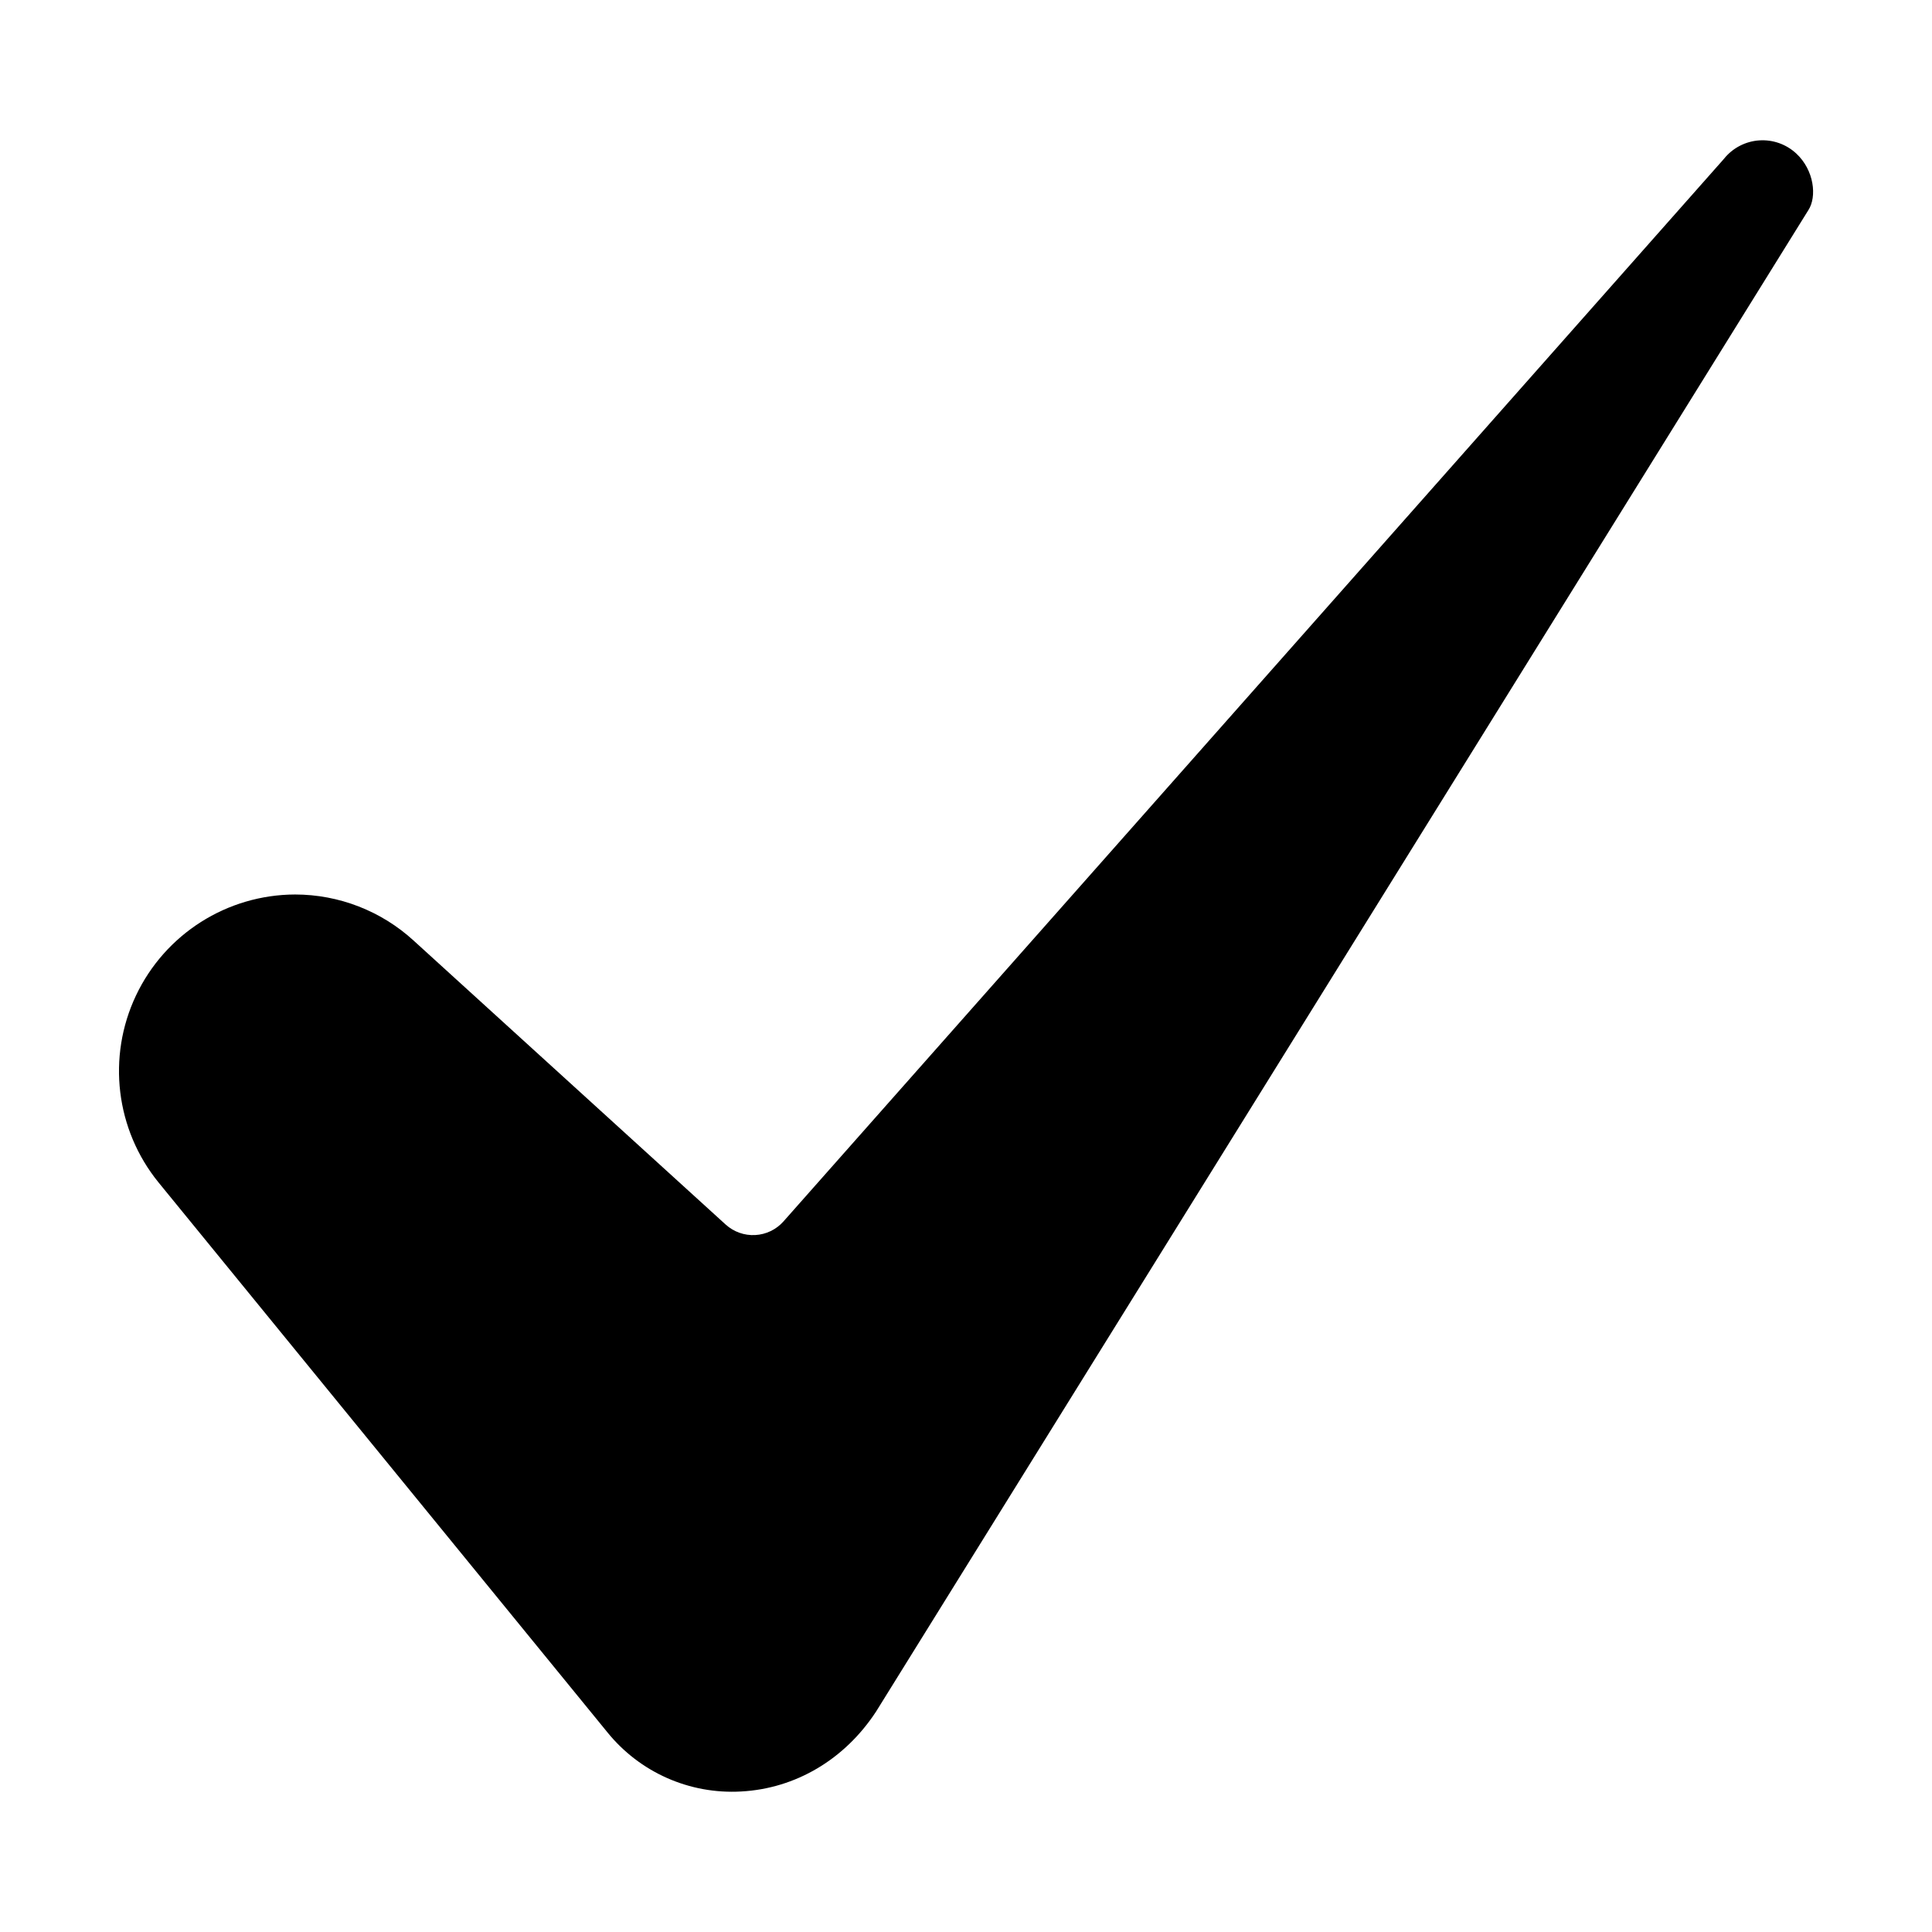
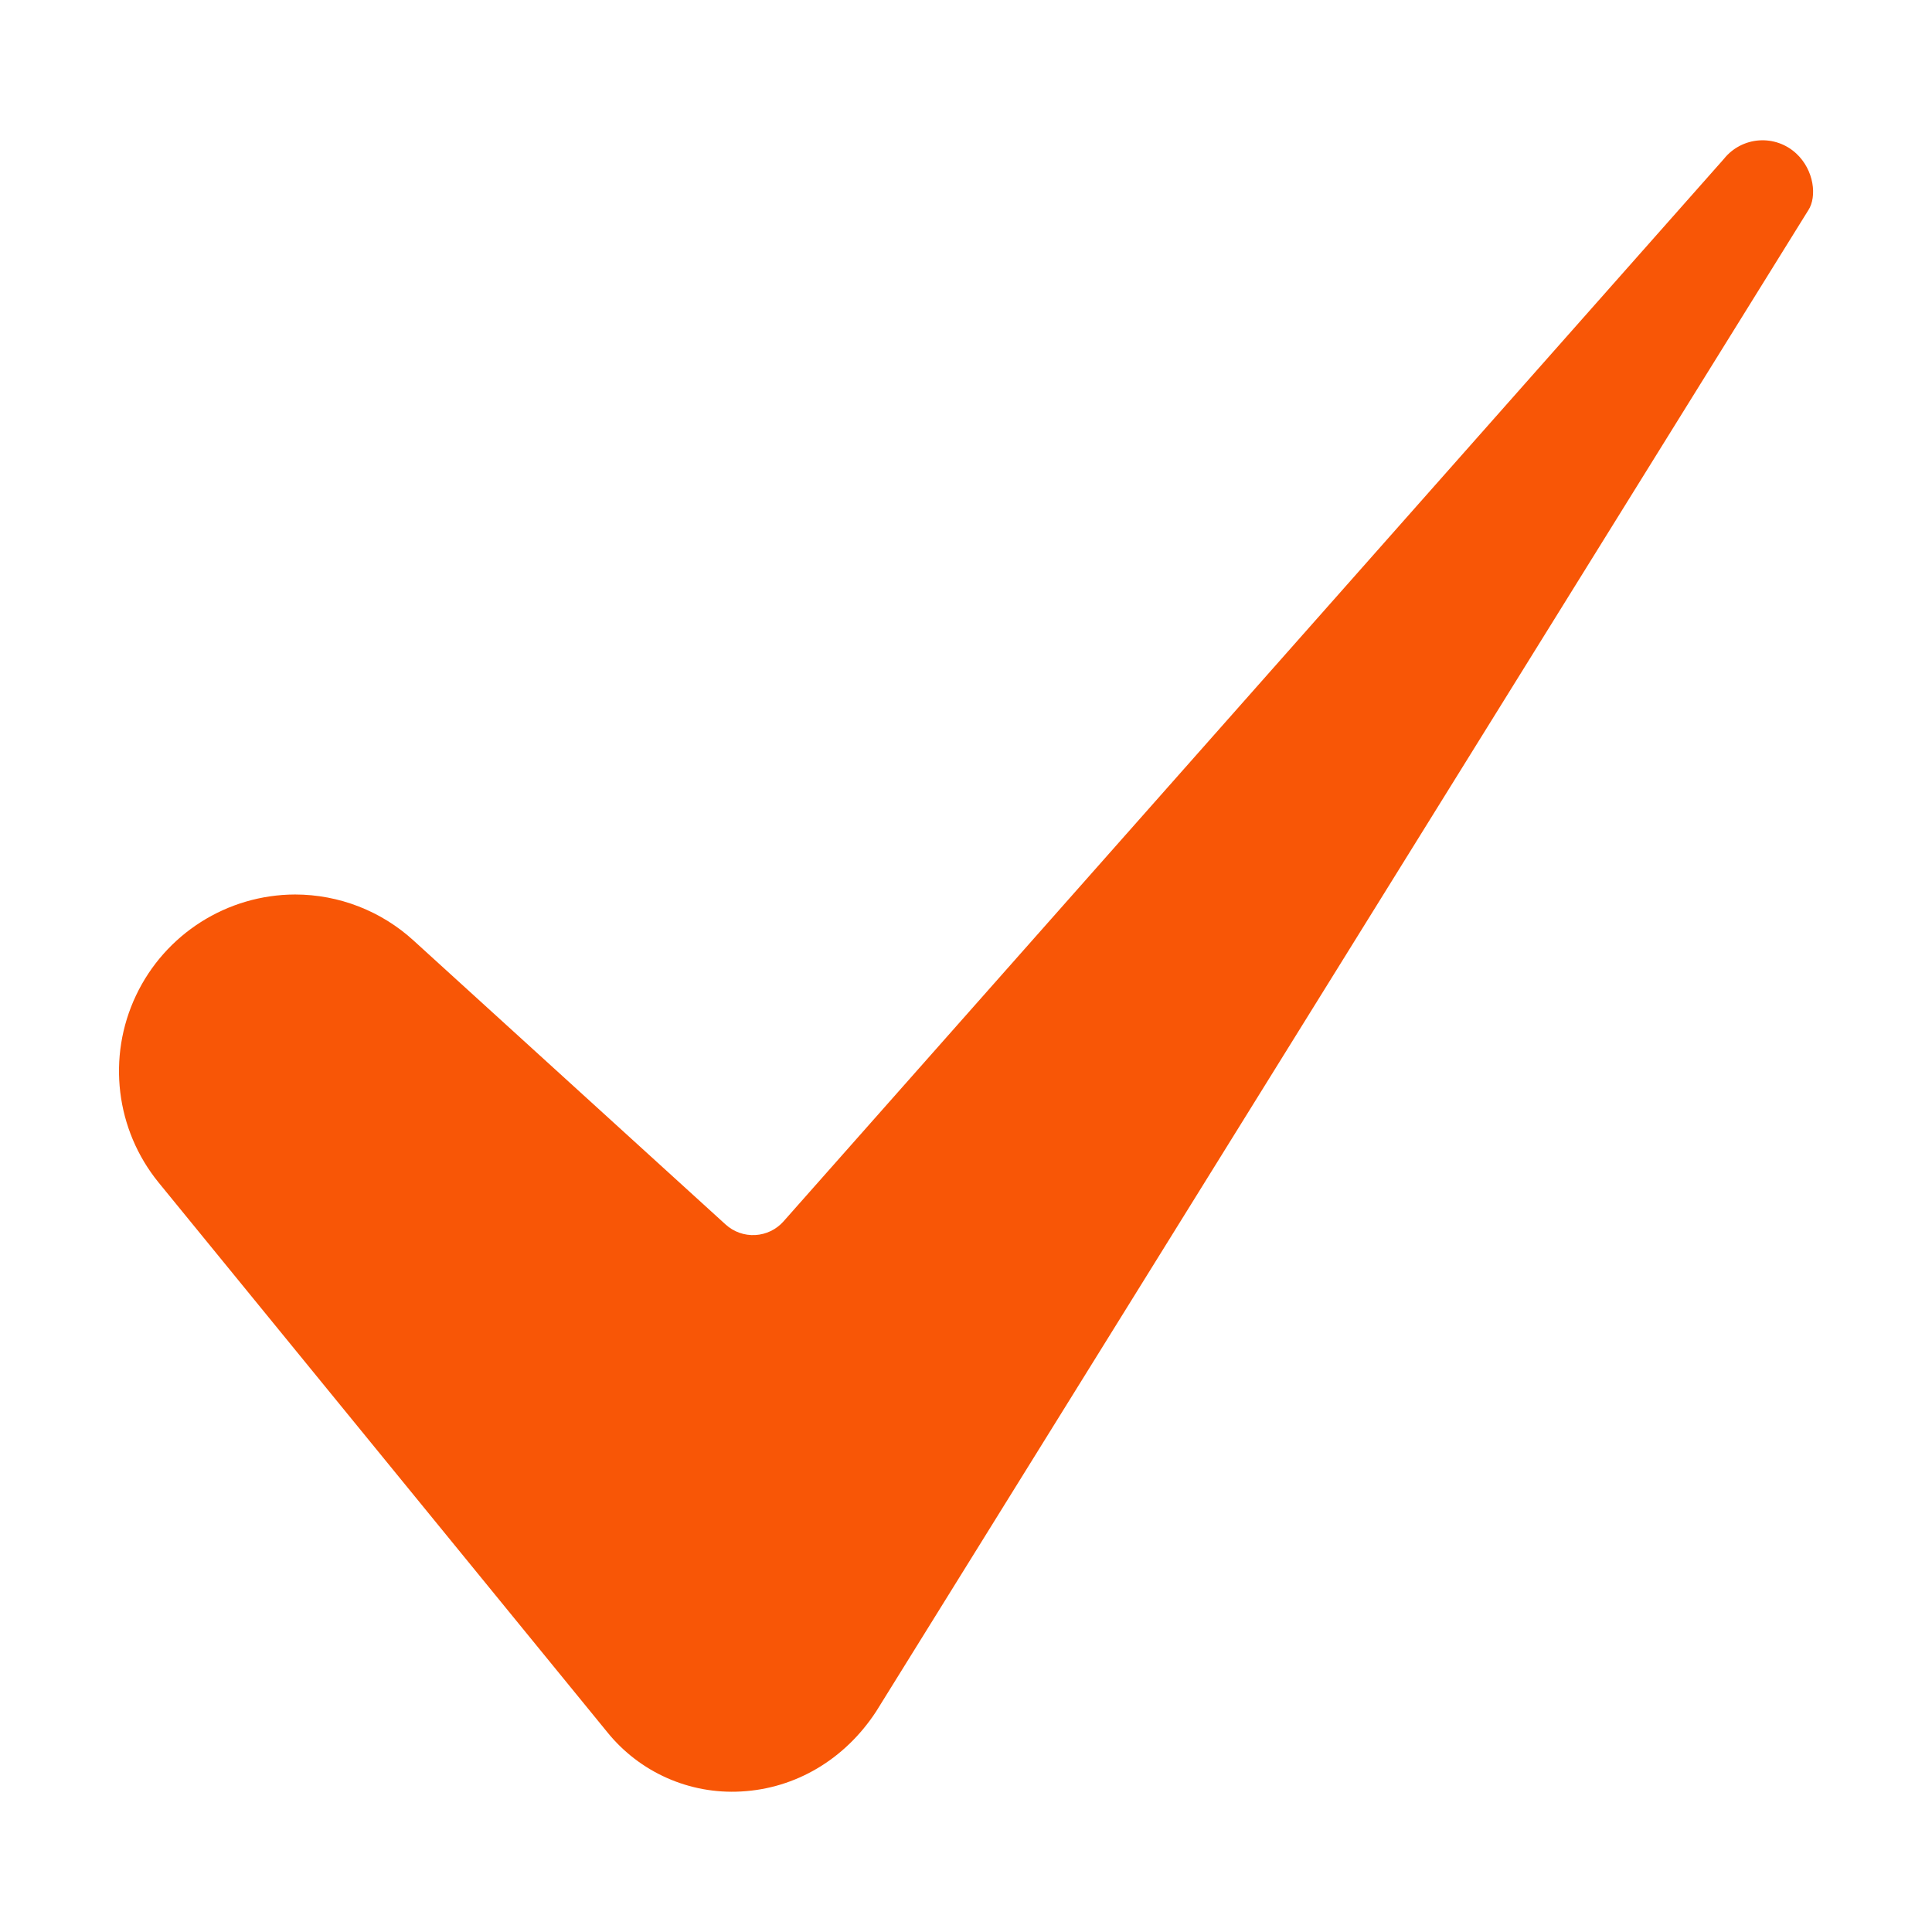
<svg xmlns="http://www.w3.org/2000/svg" version="1.1" width="512" height="512" x="0" y="0" viewBox="0 0 520 520" style="enable-background:new 0 0 512 512" xml:space="preserve" class="">
  <g>
-     <path d="M79.423 240.755a47.529 47.529 0 0 0-36.737 77.522l120.73 147.894a43.136 43.136 0 0 0 36.066 16.009c14.654-.787 27.884-8.626 36.319-21.515L486.588 56.773a6.13 6.13 0 0 1 .128-.2c2.353-3.613 1.59-10.773-3.267-15.271a13.321 13.321 0 0 0-19.362 1.343q-.135.166-.278.327L210.887 328.736a10.961 10.961 0 0 1-15.585.843l-83.94-76.386a47.319 47.319 0 0 0-31.939-12.438z" data-name="7-Check" fill="#000000" data-original="#000000" class="" />
+     <path d="M79.423 240.755a47.529 47.529 0 0 0-36.737 77.522l120.73 147.894a43.136 43.136 0 0 0 36.066 16.009c14.654-.787 27.884-8.626 36.319-21.515L486.588 56.773a6.13 6.13 0 0 1 .128-.2c2.353-3.613 1.59-10.773-3.267-15.271a13.321 13.321 0 0 0-19.362 1.343q-.135.166-.278.327L210.887 328.736a10.961 10.961 0 0 1-15.585.843l-83.94-76.386a47.319 47.319 0 0 0-31.939-12.438z" data-name="7-Check" fill="#f85606" data-original="#000000" class="" />
  </g>
</svg>
